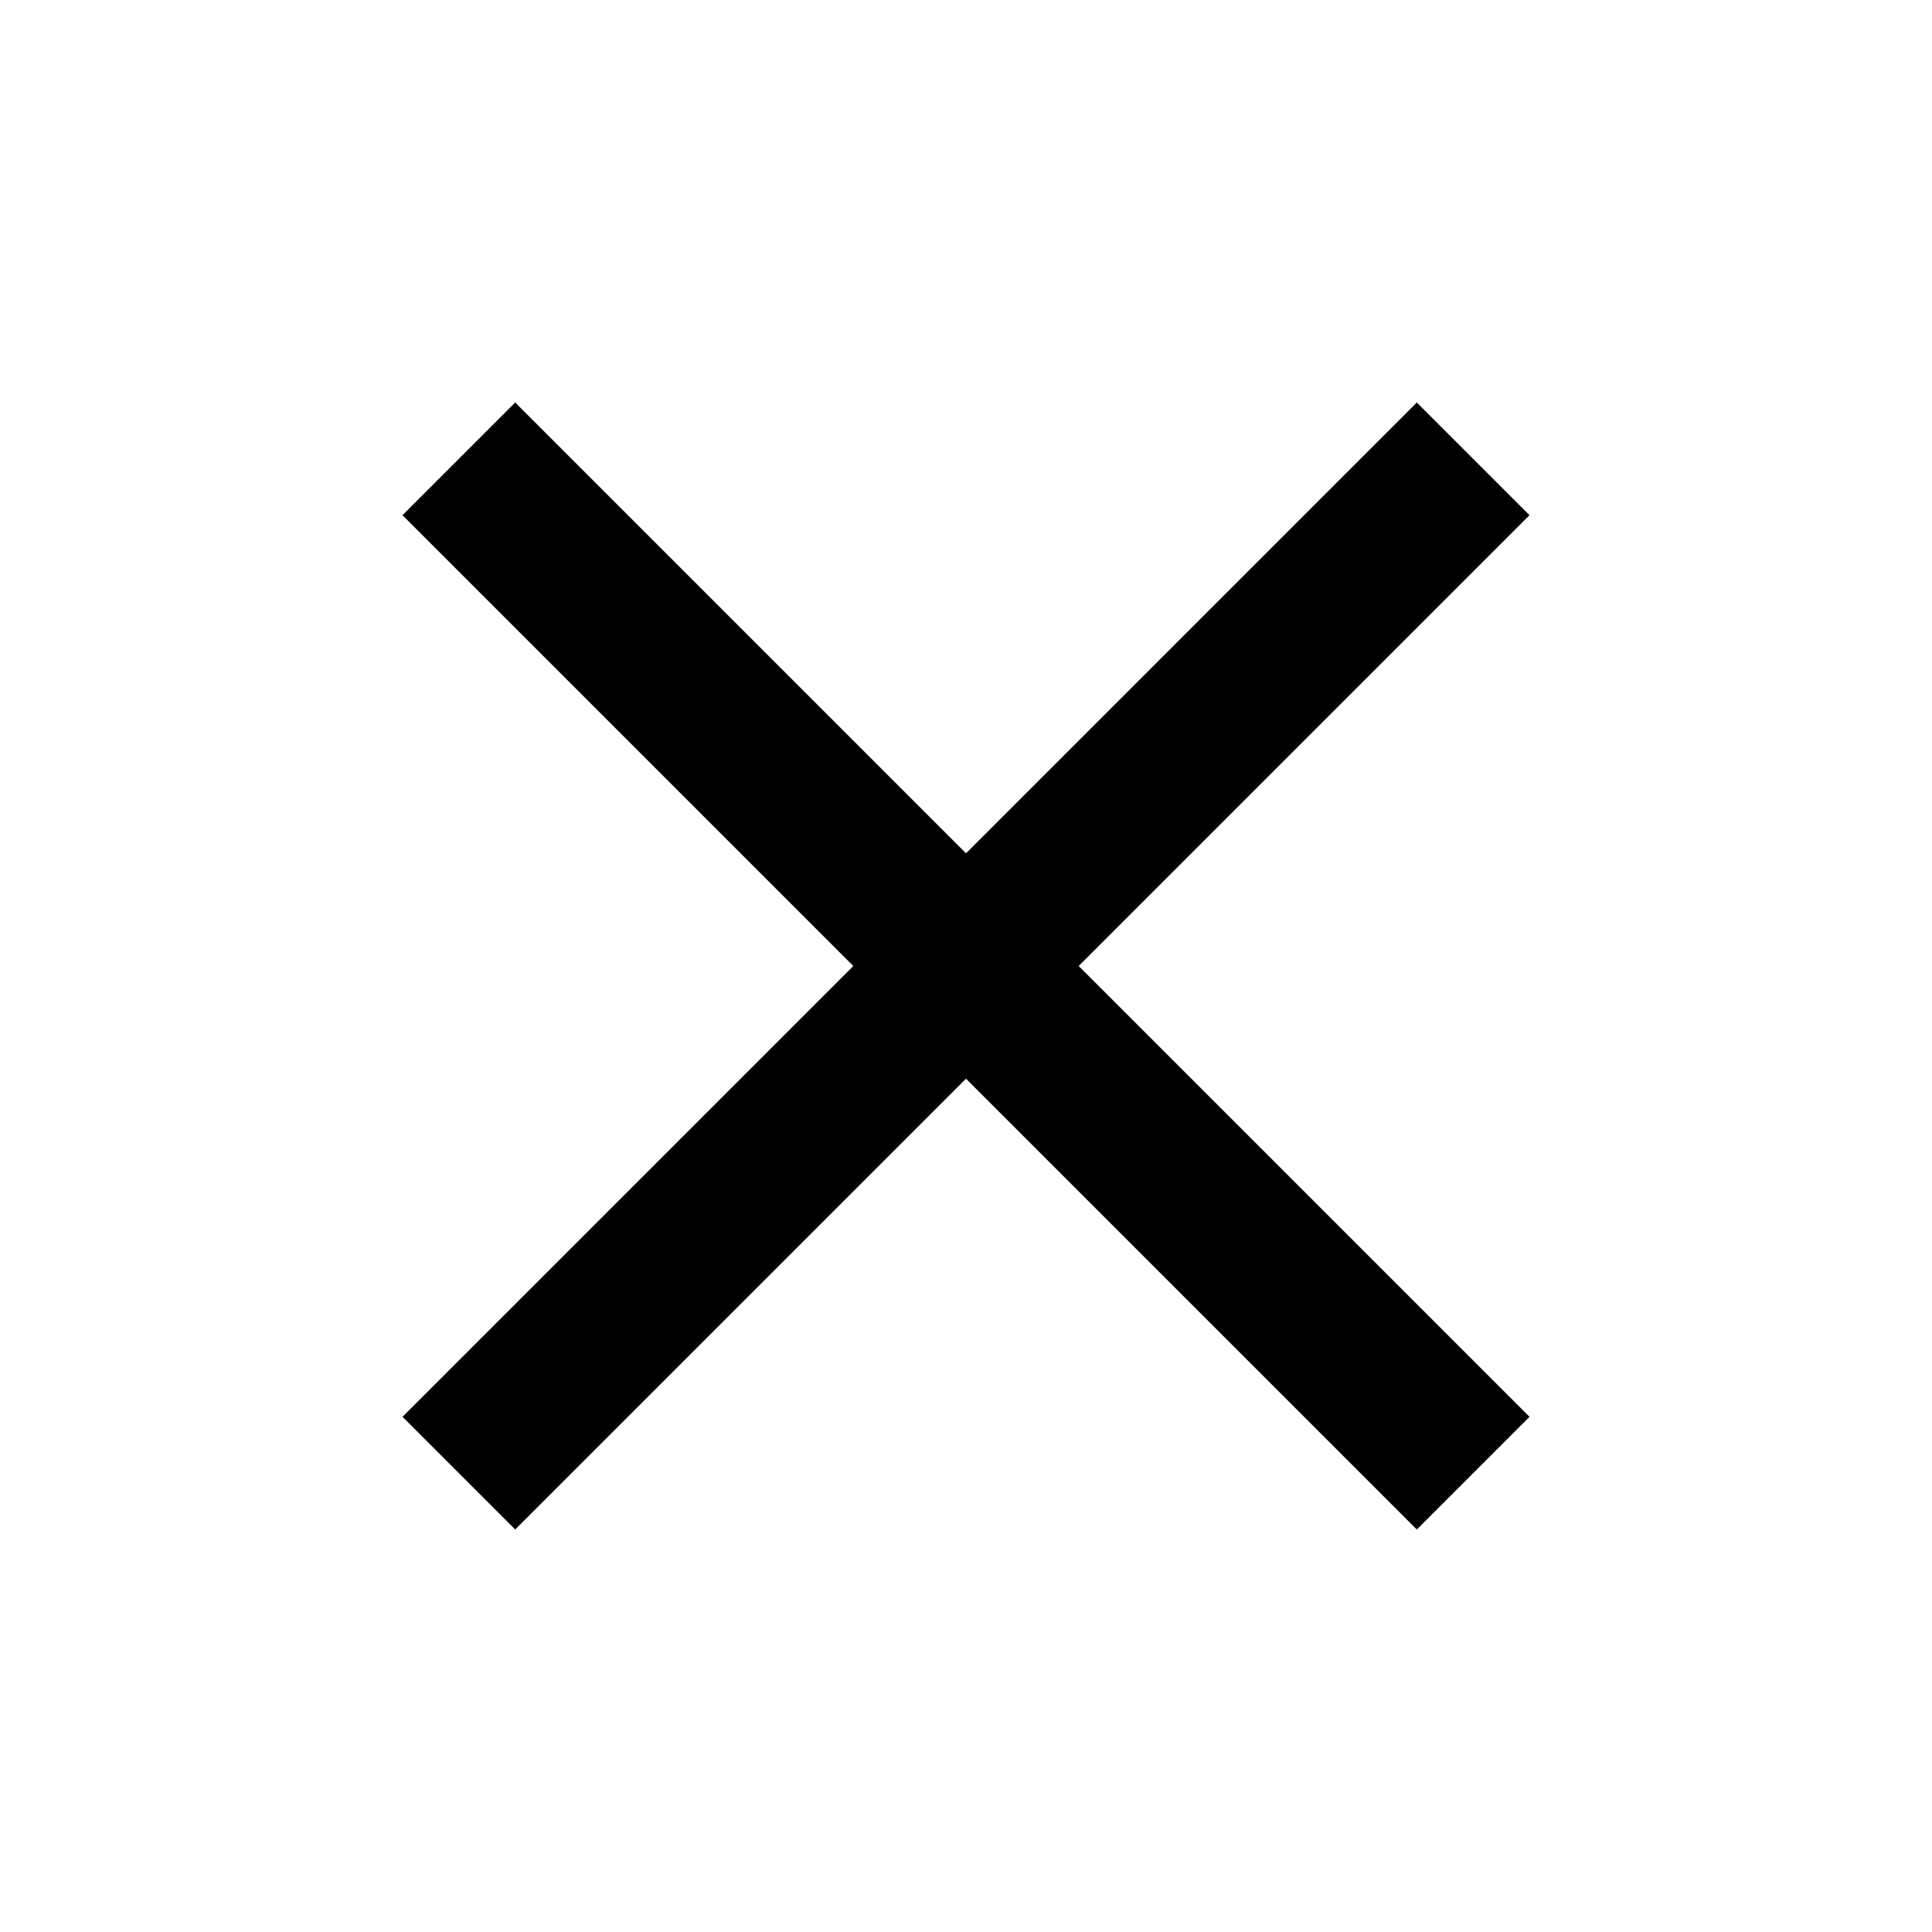
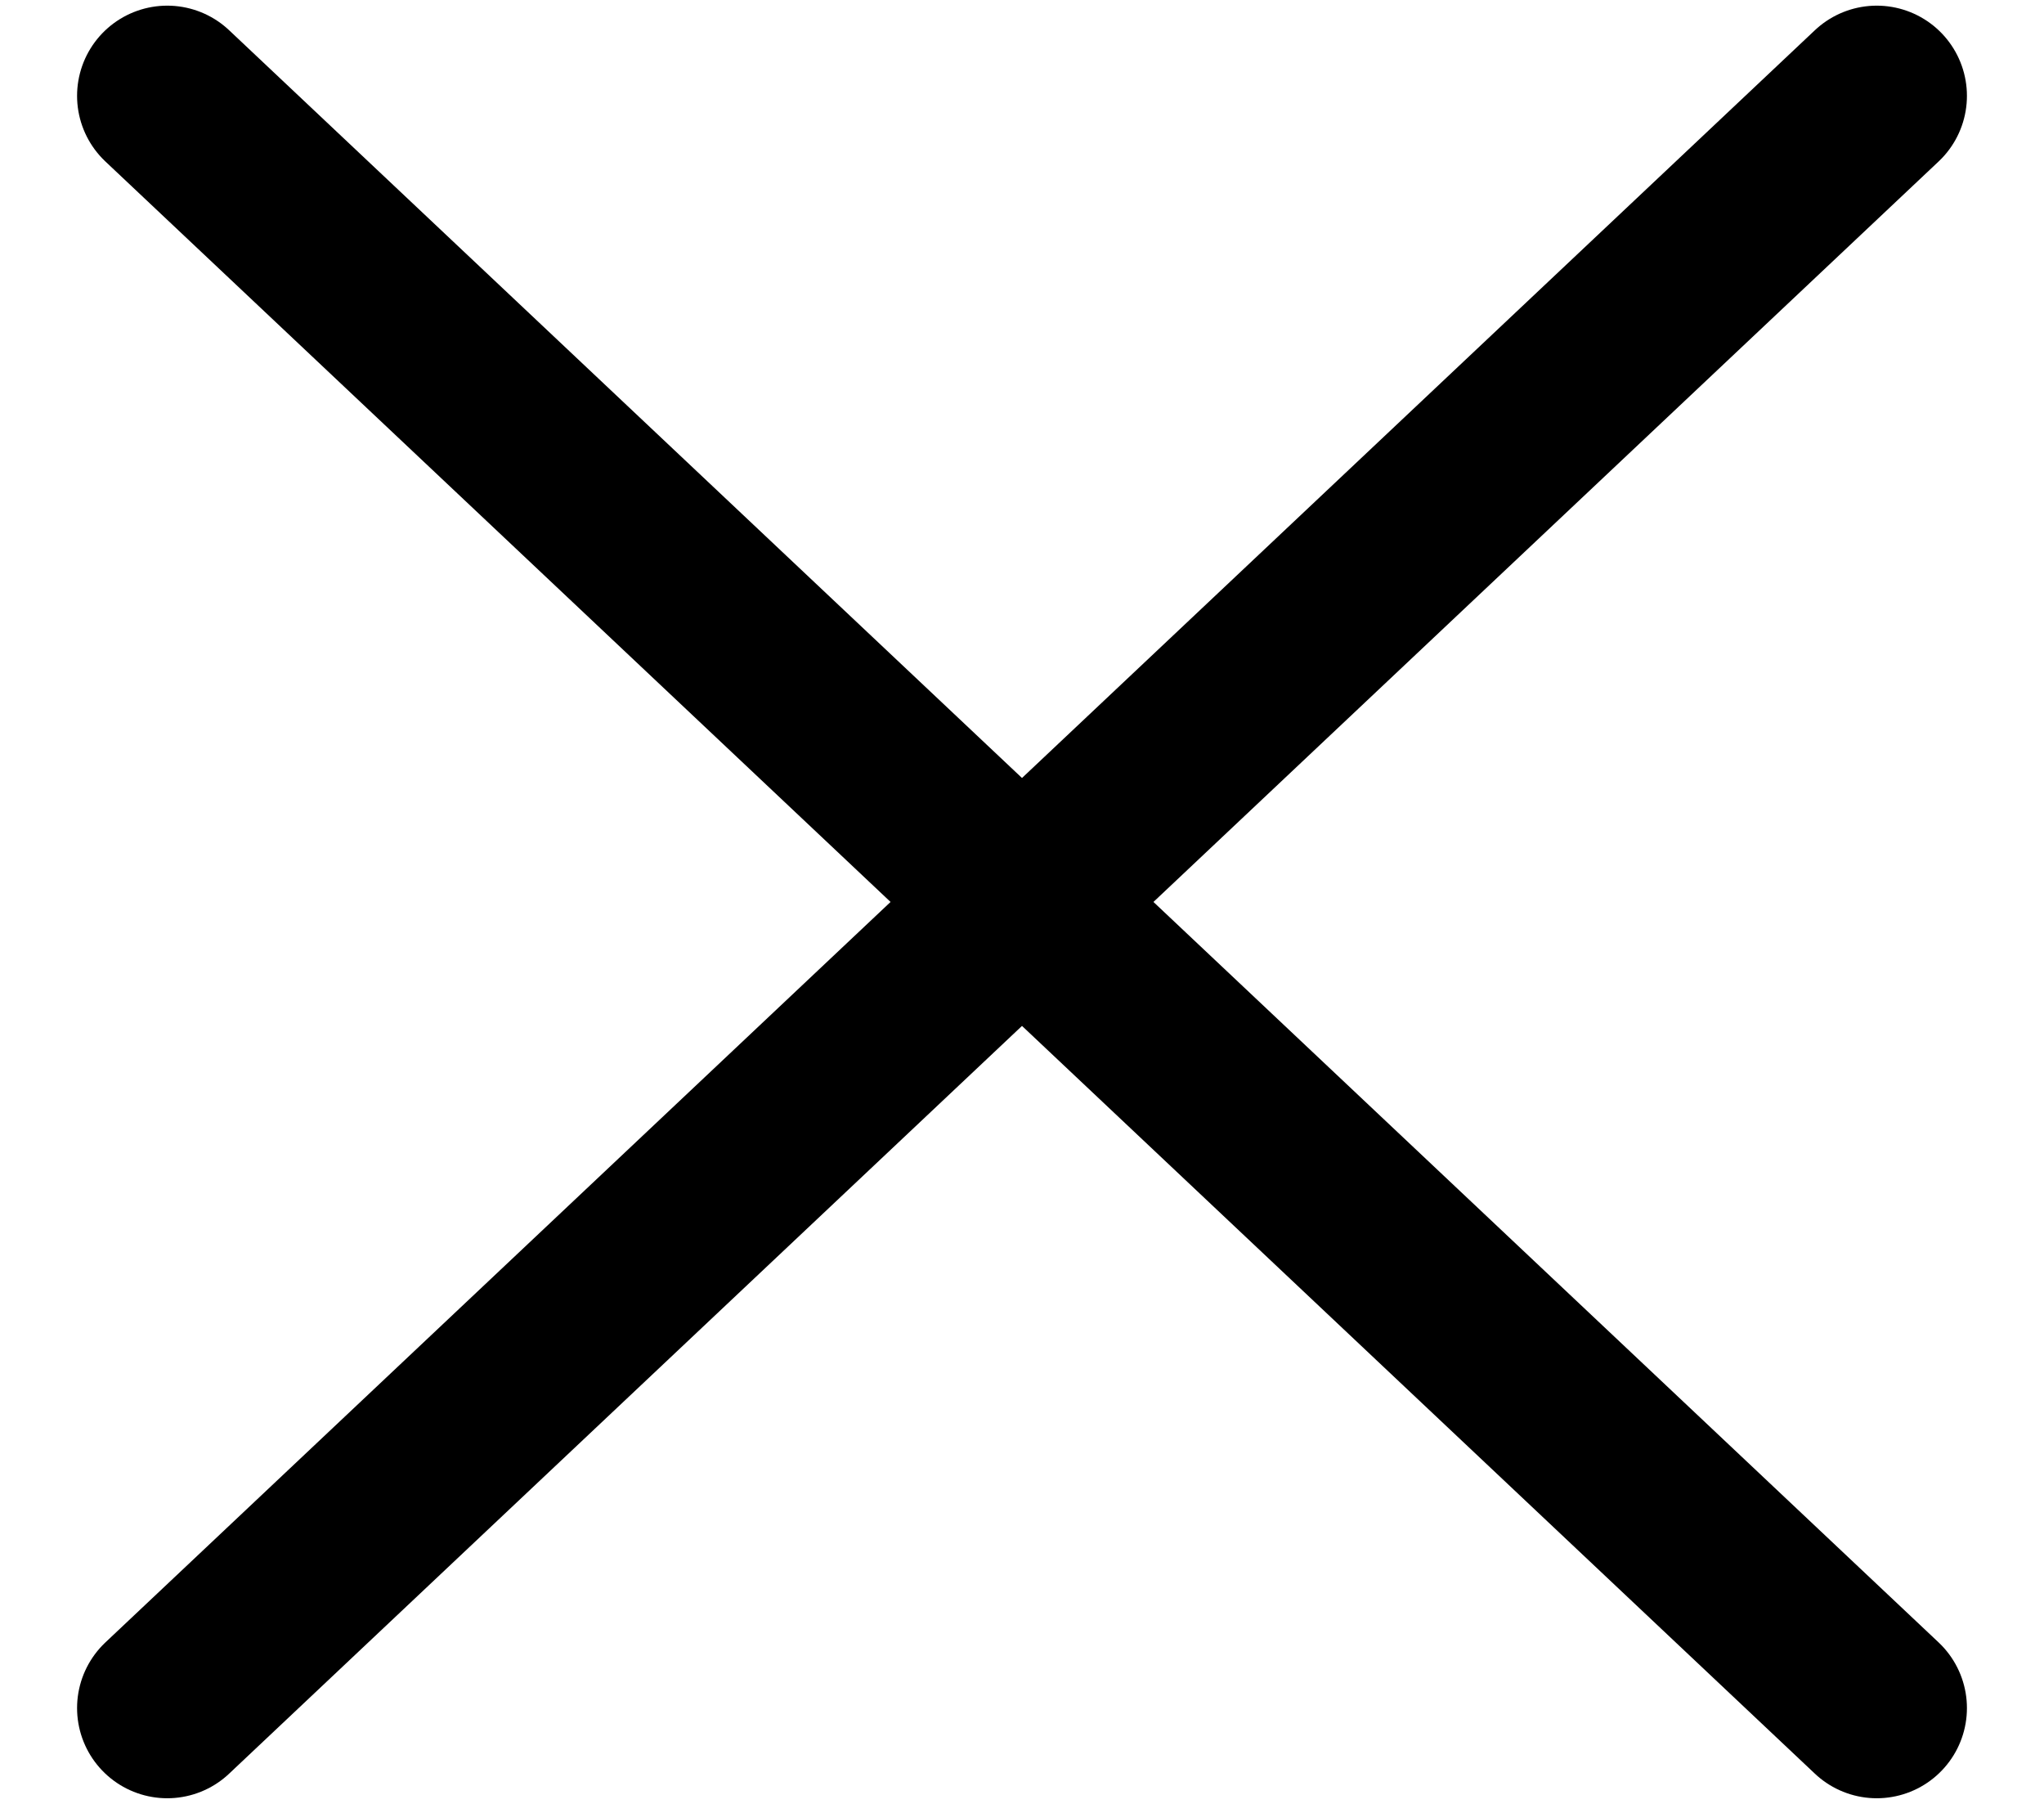
- <svg xmlns="http://www.w3.org/2000/svg" width="24" height="24" viewBox="0 0 24 24" fill="none">
-   <path d="M6.4 19L5 17.6L10.6 12L5 6.4L6.4 5L12 10.6L17.6 5L19 6.4L13.4 12L19 17.6L17.6 19L12 13.4L6.4 19Z" fill="currentColor" />
+ <svg xmlns="http://www.w3.org/2000/svg" width="17" height="15" viewBox="0 0 17 15" fill="none">
+   <path d="M15.609 0.797L1.391 14.203M1.391 0.797L15.609 14.203" stroke="currentColor" stroke-width="1.5" stroke-linecap="round" stroke-linejoin="round" />
</svg>
